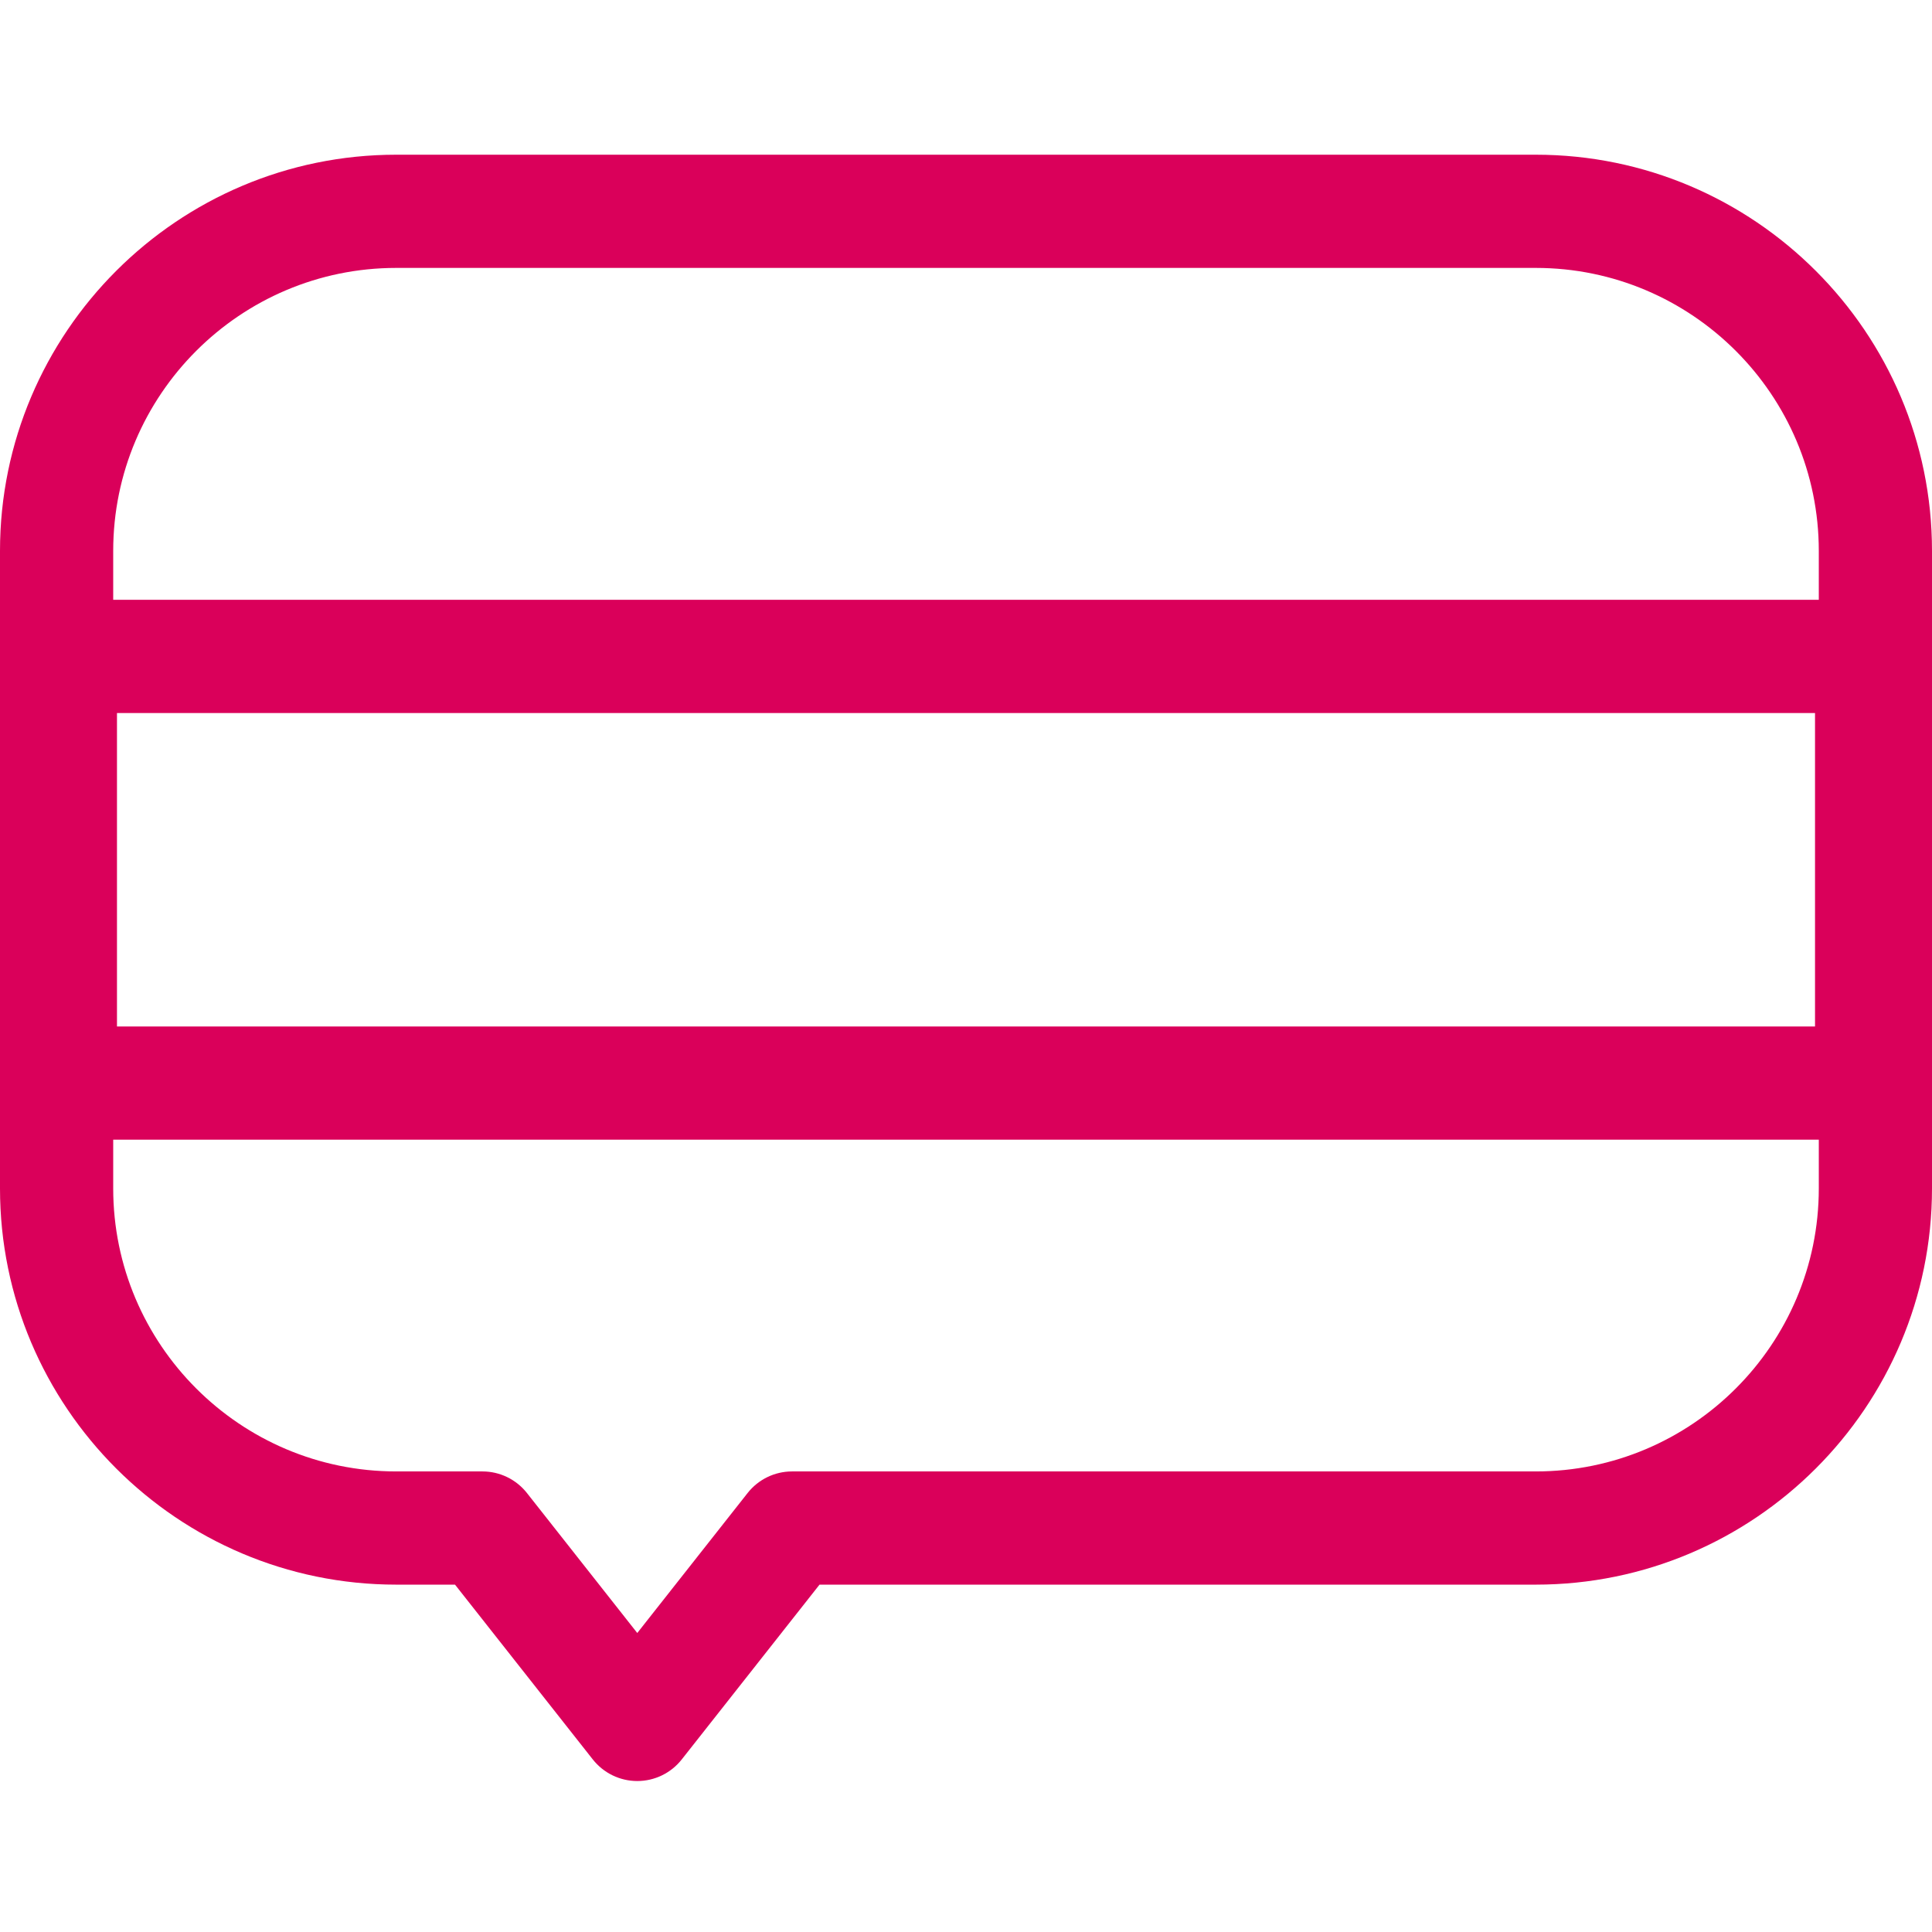
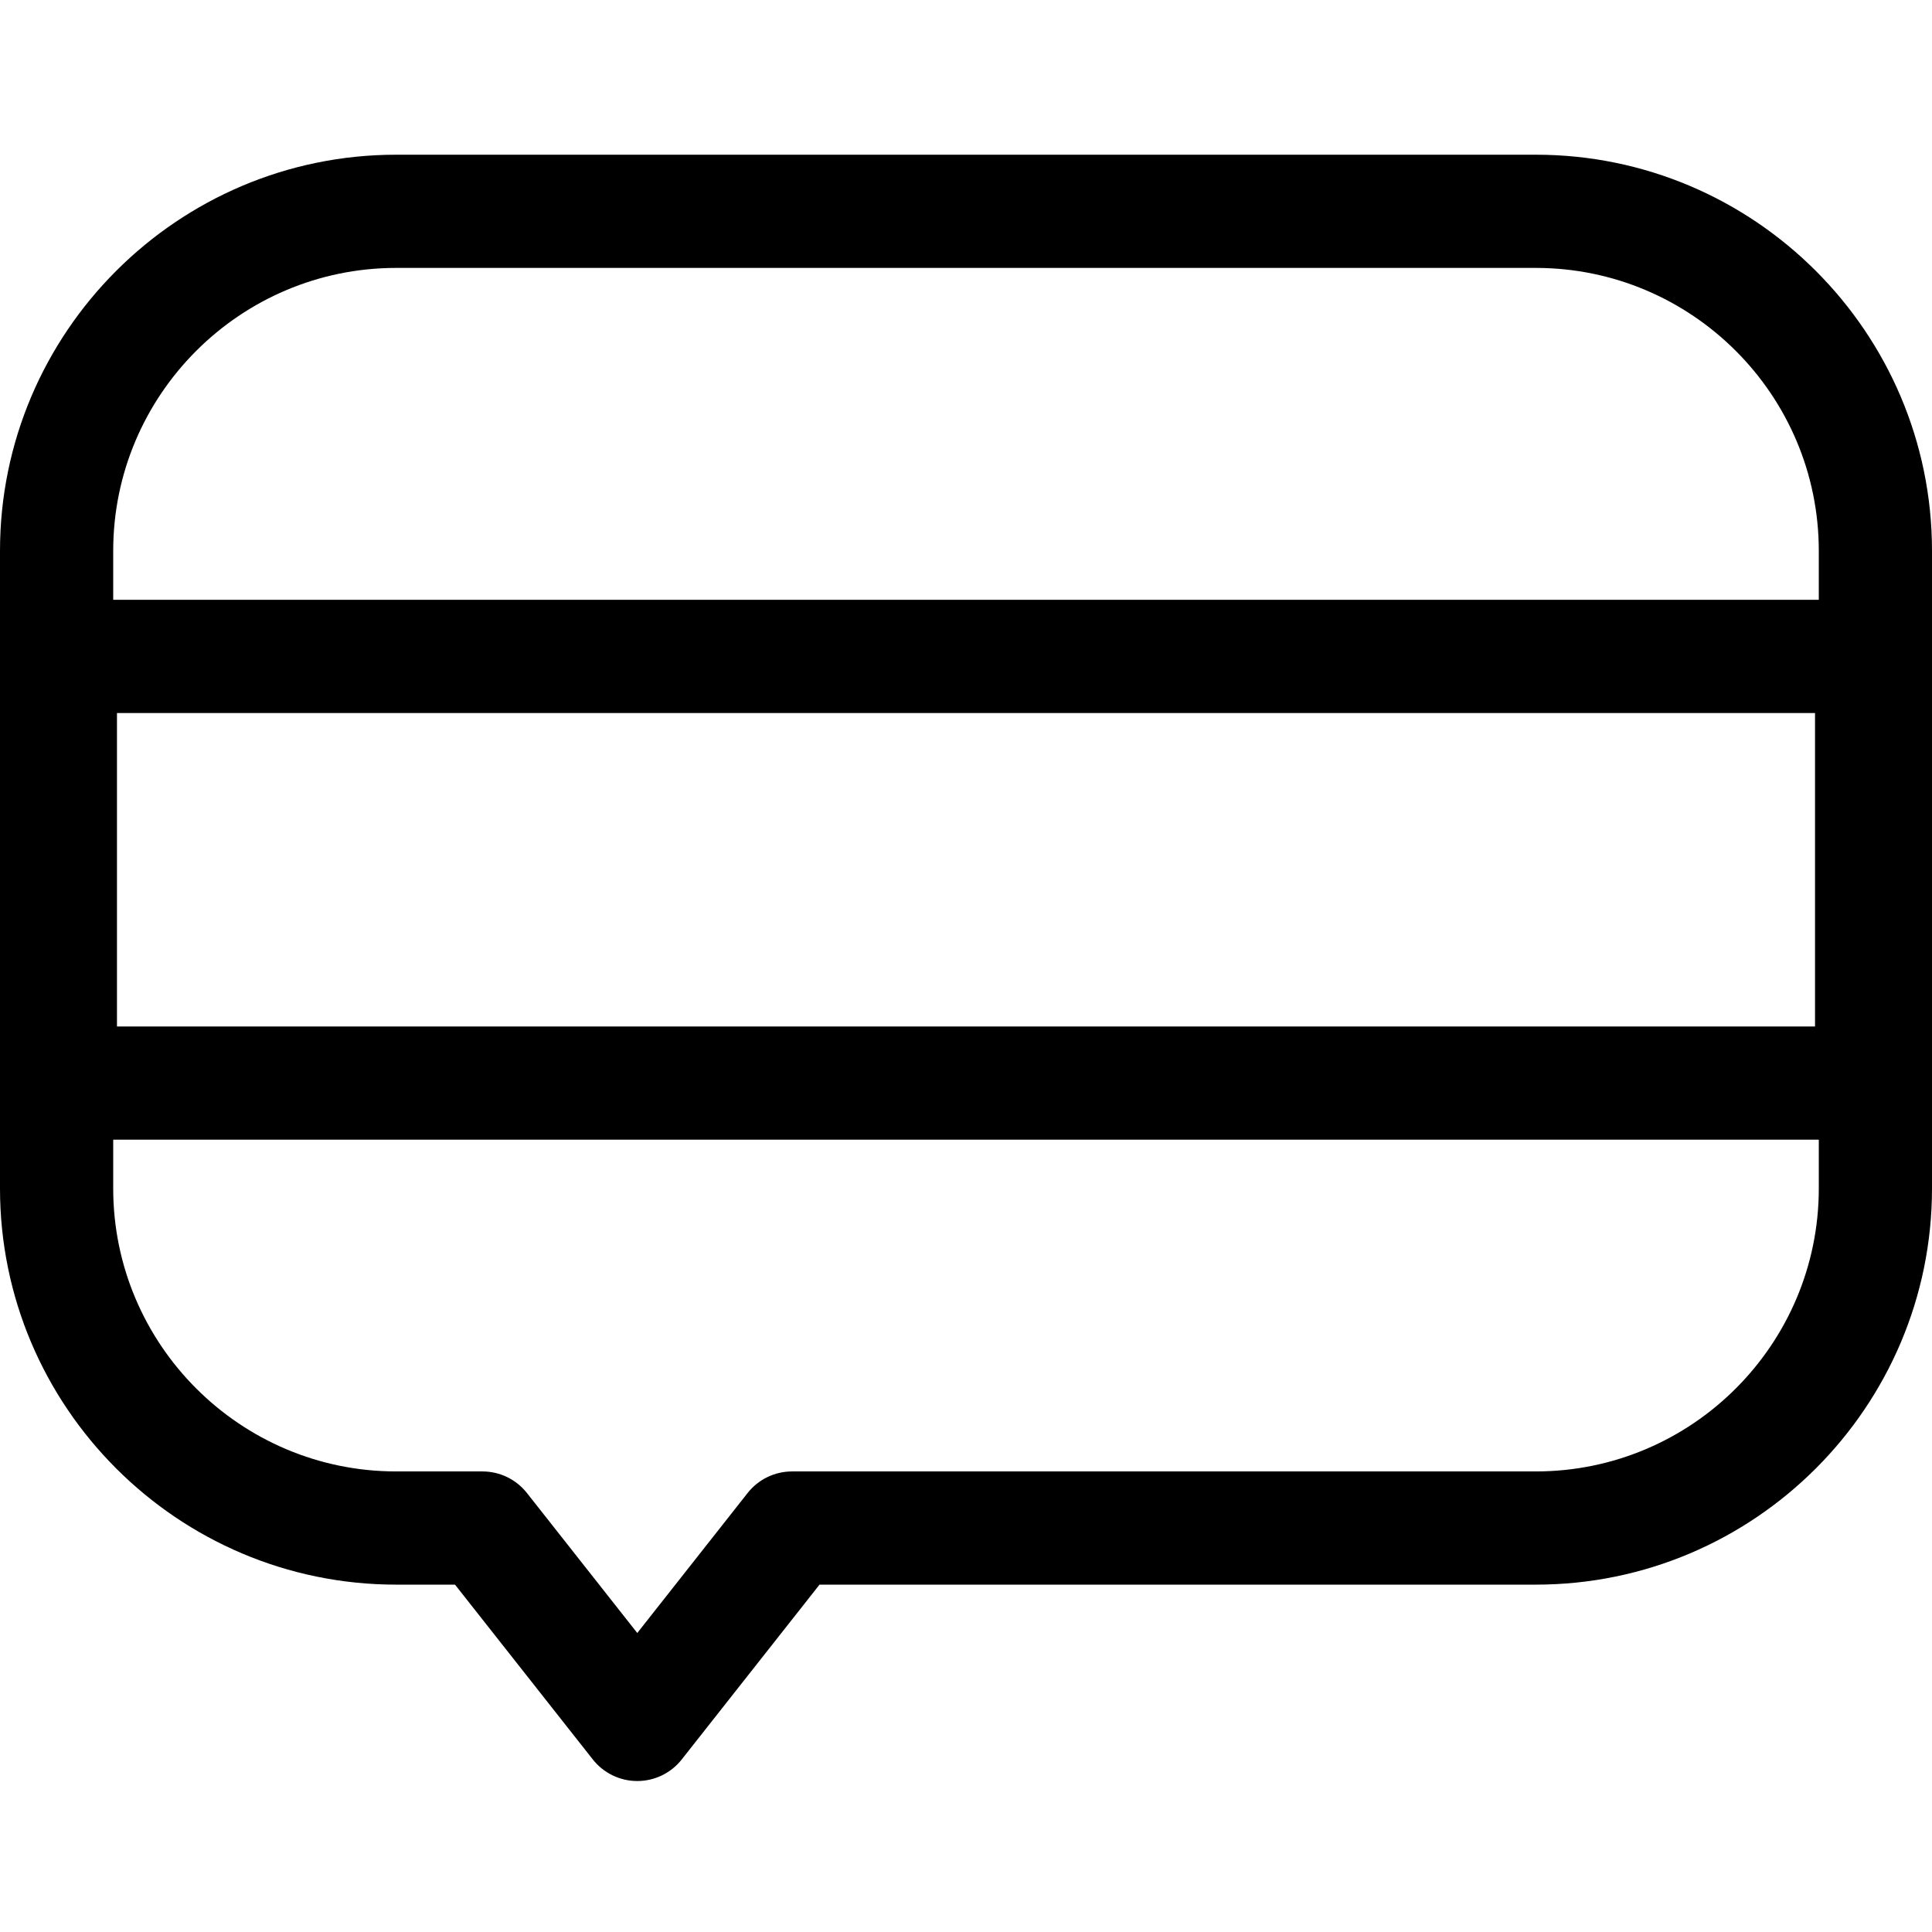
- <svg xmlns="http://www.w3.org/2000/svg" height="512pt" viewBox="0 -41 512 512" width="512pt">
-   <path fill="#DA005A" d="m407 0h-302c-57.898 0-105 47.102-105 105v168.945c0 57.898 47.102 105 105 105h15.582l36.52 46.332c2.848 3.609 7.188 5.715 11.781 5.715s8.938-2.105 11.781-5.715l36.52-46.332h189.816c57.898 0 105-47.102 105-105v-168.945c0-57.898-47.102-105-105-105zm74 147.957v83.074h-450v-83.074zm-376-117.957h302c41.355 0 75 33.645 75 75v12.957h-452v-12.957c0-41.355 33.645-75 75-75zm302 318.945h-197.094c-4.594 0-8.934 2.105-11.777 5.715l-29.246 37.102-29.242-37.102c-2.848-3.609-7.188-5.715-11.781-5.715h-22.859c-41.355 0-75-33.645-75-75v-12.914h452v12.914c0 41.355-33.645 75-75 75zm0 0" />
+ <svg xmlns="http://www.w3.org/2000/svg" viewBox="0 -41 512 512">
+   <path d="m407 0h-302c-57.898 0-105 47.102-105 105v168.945c0 57.898 47.102 105 105 105h15.582l36.52 46.332c2.848 3.609 7.188 5.715 11.781 5.715s8.938-2.105 11.781-5.715l36.52-46.332h189.816c57.898 0 105-47.102 105-105v-168.945c0-57.898-47.102-105-105-105zm74 147.957v83.074h-450v-83.074zm-376-117.957h302c41.355 0 75 33.645 75 75v12.957h-452v-12.957c0-41.355 33.645-75 75-75zm302 318.945h-197.094c-4.594 0-8.934 2.105-11.777 5.715l-29.246 37.102-29.242-37.102c-2.848-3.609-7.188-5.715-11.781-5.715h-22.859c-41.355 0-75-33.645-75-75v-12.914h452v12.914c0 41.355-33.645 75-75 75zm0 0" />
</svg>
